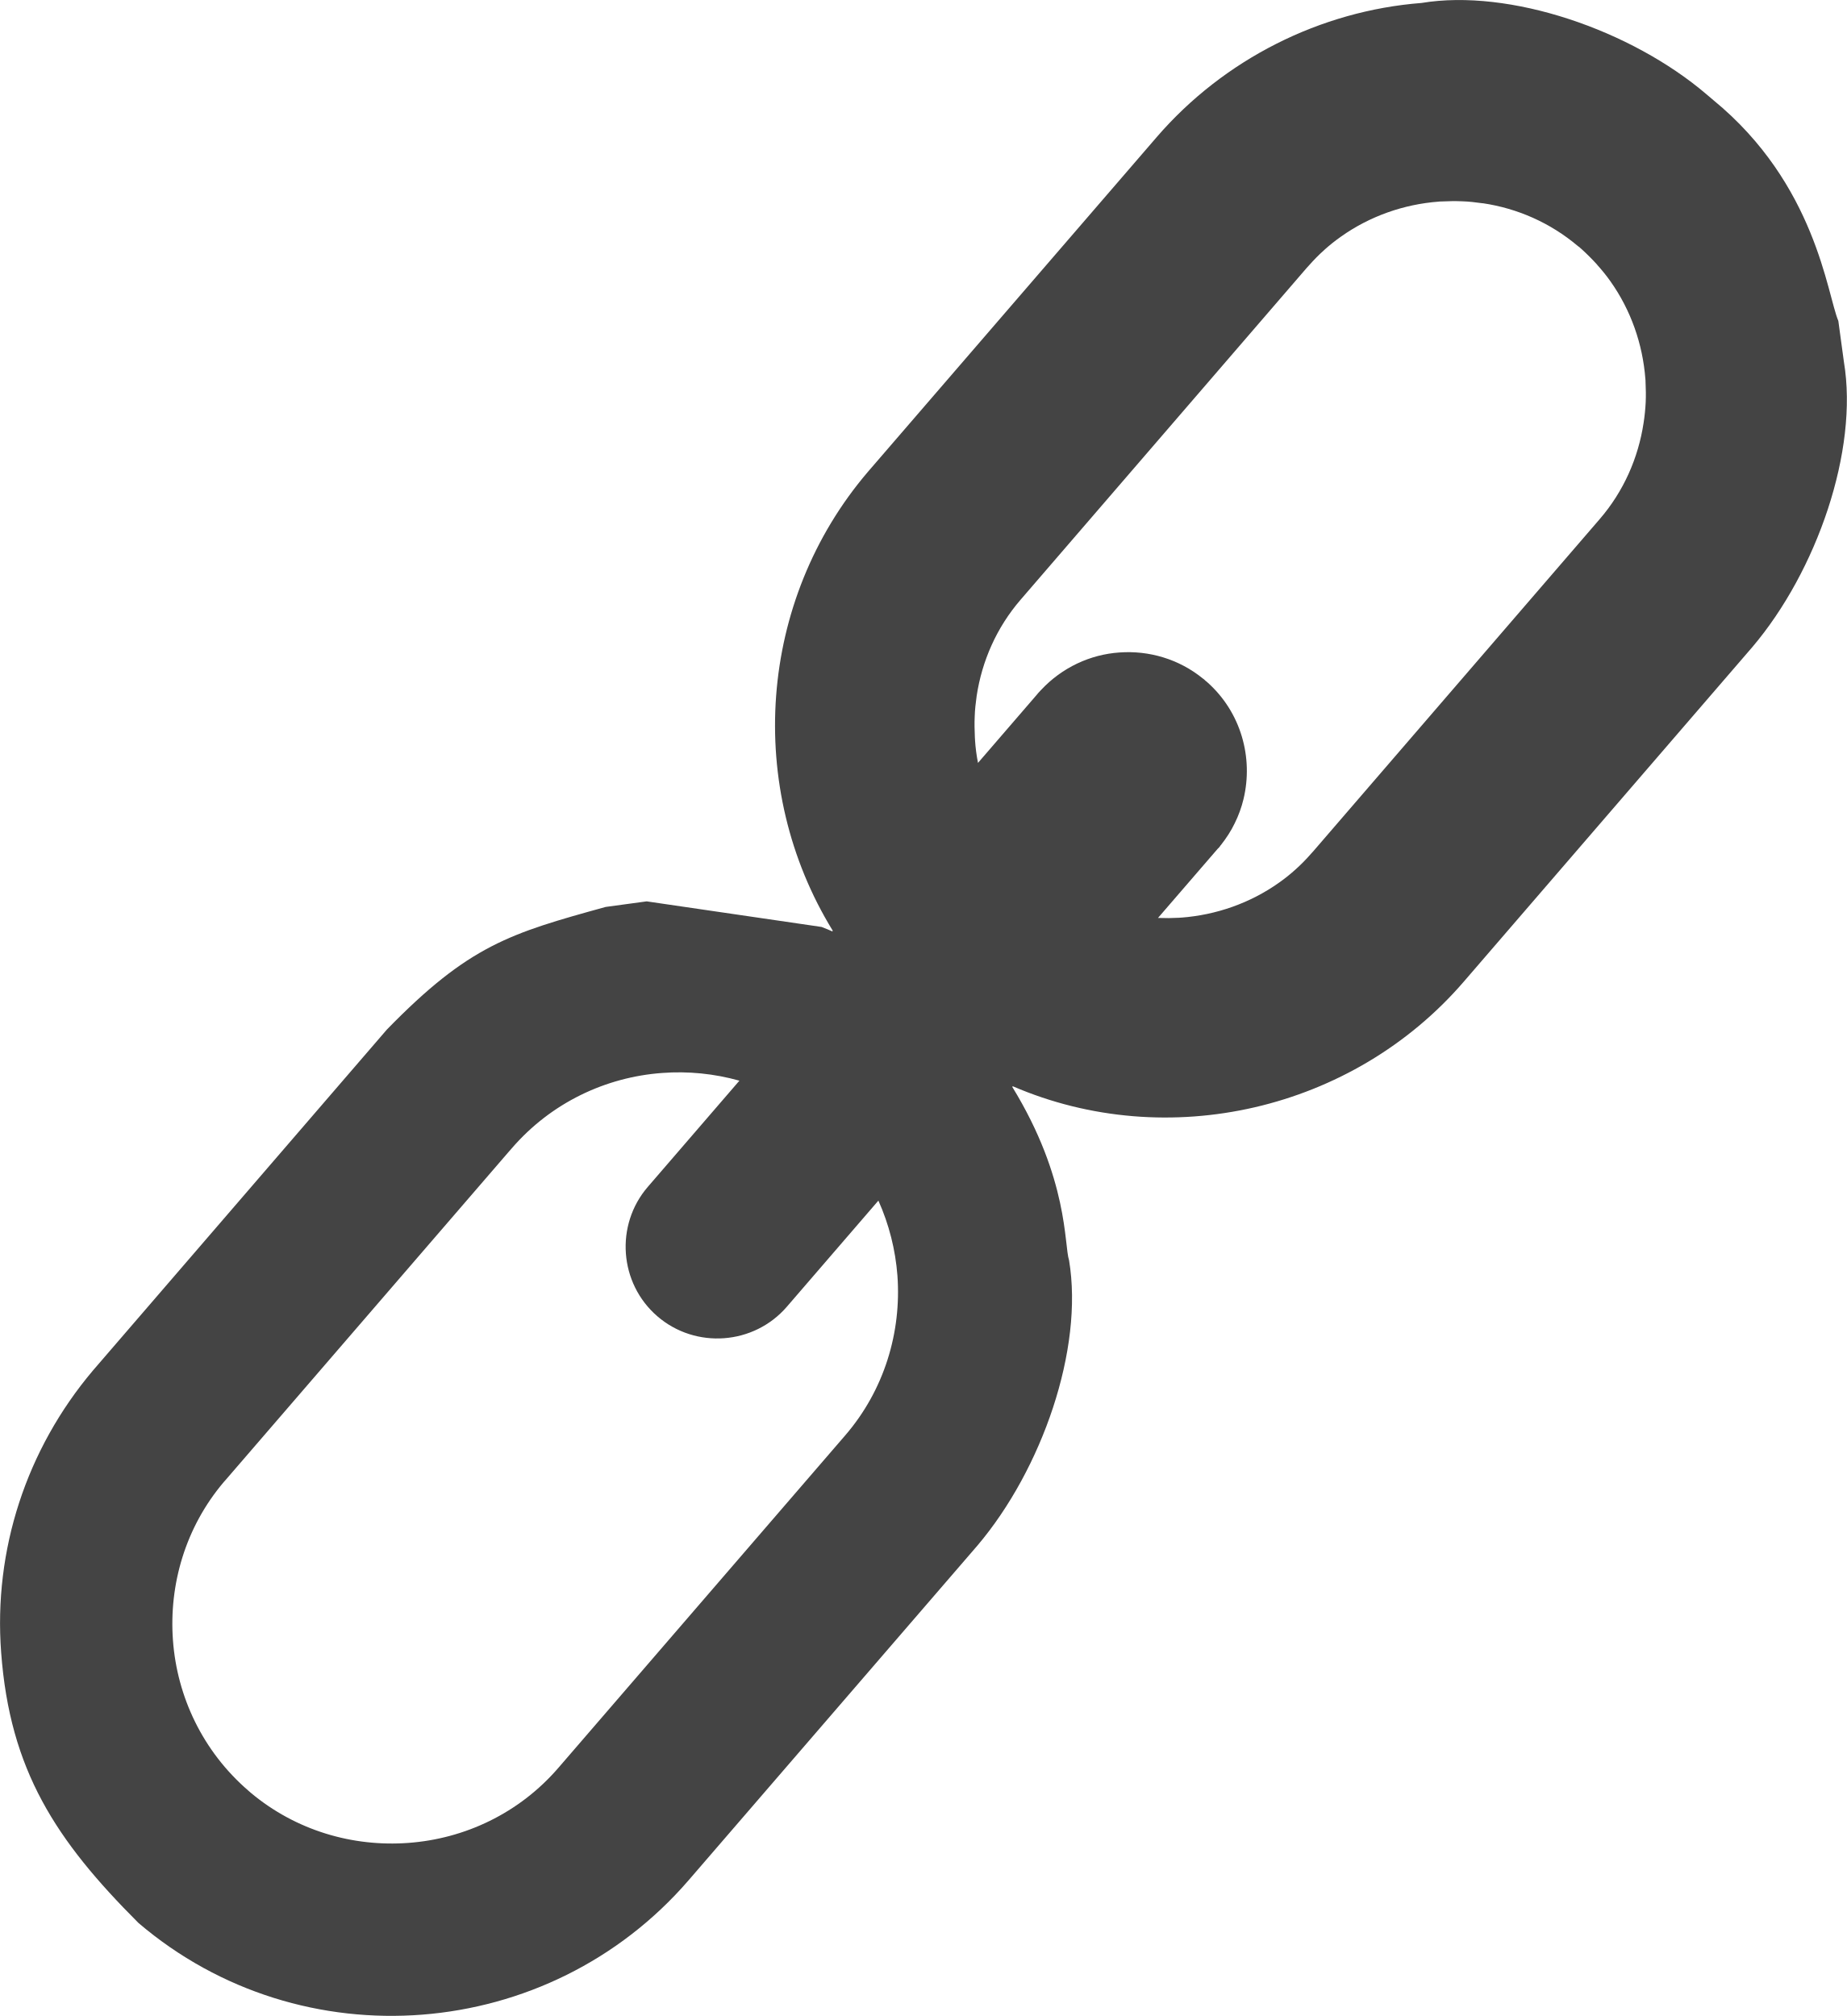
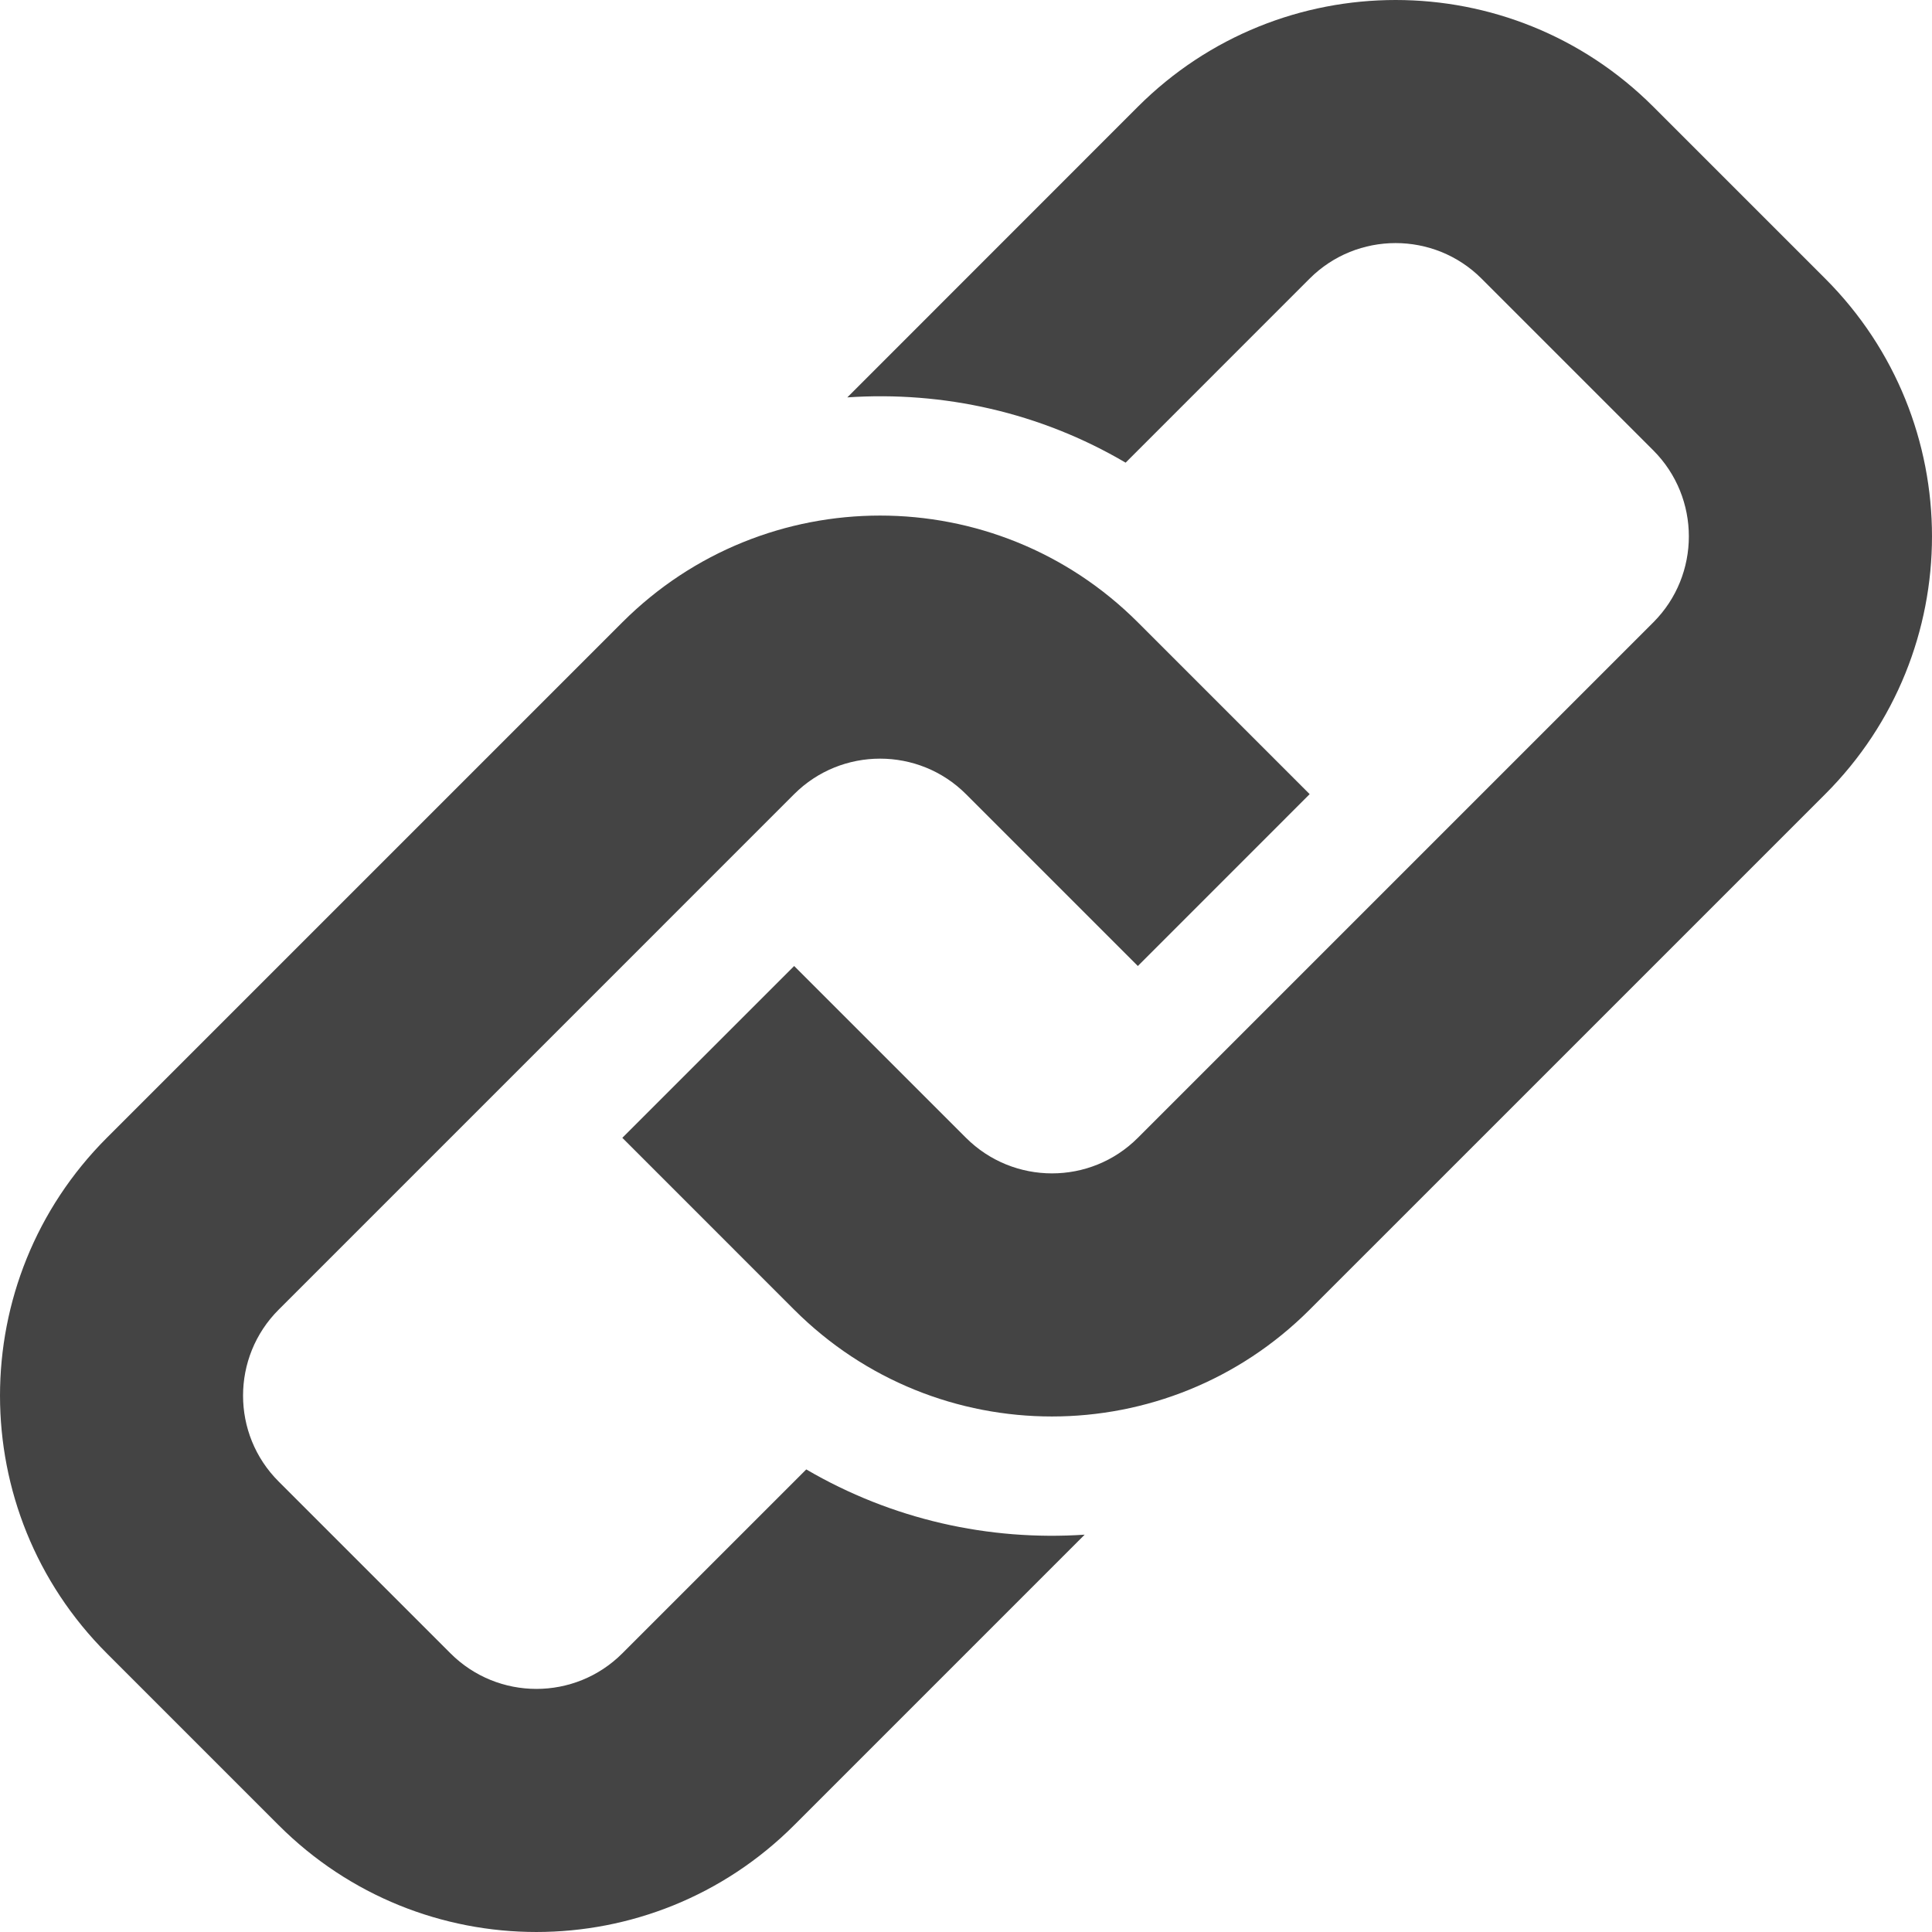
- <svg xmlns="http://www.w3.org/2000/svg" version="1.1" id="Layer_1" x="0px" y="0px" viewBox="0 0 112.55 122.88" fill="#444444" style="enable-background:new 0 0 112.55 122.88" xml:space="preserve">
-   <style type="text/css">.st0{fill-rule:evenodd;clip-rule:evenodd;}</style>
+ <svg xmlns="http://www.w3.org/2000/svg" version="1.1" id="Capa_1" x="0px" y="0px" width="482.136px" height="482.135px" viewBox="0 0 482.136 482.135" style="enable-background:new 0 0 482.136 482.135;" xml:space="preserve" fill="#444">
  <g>
-     <path class="st0" d="M104.41,6.1c6.26,5.13,6.93,11.83,7.62,13.46l0.34,2.5c0.9,5.39-1.65,12.75-5.58,17.38L89.2,59.84 c-6.76,7.84-18.04,10.44-27.48,6.37l-0.03,0.04c3.45,5.63,3.15,9.64,3.46,10.57c0.9,5.41-1.65,12.74-5.58,17.38L41.97,114.6 c-8.53,9.89-23.58,11.1-33.53,2.61c-5.04-5.04-7.84-9.31-8.37-16.49c-0.47-6.24,1.53-12.37,5.59-17.18l17.92-20.79 c5.01-5.14,7.5-5.86,13.33-7.47l2.5-0.34l10.66,1.56c0.22,0.08,0.44,0.18,0.65,0.27l0.03-0.04c-5.35-8.71-4.57-20.11,2.14-27.97 L70.48,8.37c4.11-4.77,9.99-7.71,16.15-8.19c5.37-0.89,12.77,1.64,17.38,5.58L104.41,6.1L104.41,6.1z M74.23,51.71l-3.66,4.24 l0.64,0.01l0.02,0l0.6-0.02l0.01,0l0.14-0.01l0.02,0c2.11-0.16,4.19-0.88,5.96-2.14c0.34-0.24,0.68-0.51,1.02-0.82l0,0l0,0 c0.3-0.27,0.62-0.59,0.93-0.95l0,0l0.12-0.13l17.45-20.24c1.47-1.7,2.36-3.75,2.68-5.86c0.07-0.44,0.11-0.87,0.13-1.26 c0.02-0.41,0.01-0.85-0.01-1.28l0-0.05l-0.01-0.11c-0.16-2.11-0.88-4.19-2.14-5.96c-0.24-0.34-0.51-0.67-0.78-0.97l-0.03-0.04 c-0.29-0.32-0.61-0.64-0.94-0.94l0,0l-0.06-0.05l-0.05-0.05L96.16,15c-1.69-1.43-3.7-2.3-5.78-2.61l-0.03,0 c-0.43-0.06-0.85-0.11-1.24-0.12c-0.41-0.02-0.84-0.01-1.27,0.01l-0.07,0l-0.1,0.01c-2.11,0.16-4.19,0.88-5.96,2.14 c-0.34,0.24-0.68,0.51-0.98,0.78l-0.03,0.03c-0.33,0.29-0.64,0.61-0.94,0.95l0,0l-0.12,0.13L62.2,36.55 c-1.47,1.7-2.36,3.75-2.68,5.86h0c-0.06,0.43-0.11,0.86-0.12,1.26c-0.02,0.41-0.01,0.85,0.01,1.28l0.01,0.15l0,0.01v0.02 c0.03,0.46,0.09,0.91,0.18,1.37l3.58-4.15l0.1-0.12l0.13-0.14l0,0l0.02-0.02c1.29-1.39,3.02-2.18,4.79-2.3 c1.78-0.13,3.62,0.39,5.1,1.6l0,0l0.02,0.01l0.09,0.08l0.02,0.02l0.02,0.02l0.01,0.01l0.02,0.01l0.07,0.06l0,0l0,0 c2.06,1.83,2.82,4.6,2.21,7.13c-0.12,0.5-0.3,1-0.54,1.48c-0.22,0.46-0.51,0.9-0.83,1.31l-0.02,0.02l-0.03,0.04l0,0l-0.01,0.02 l-0.1,0.12l0,0L74.23,51.71L74.23,51.71z M40.06,80.23L40.06,80.23c2.33,2.01,5.88,1.75,7.89-0.58l5.58-6.47 c0.65,1.45,1.04,3,1.16,4.57c0.25,3.44-0.79,6.97-3.19,9.75l-17.46,20.24c-2.4,2.79-5.73,4.34-9.16,4.59 c-3.38,0.25-6.84-0.75-9.59-3.05l-0.16-0.14c-2.78-2.4-4.34-5.73-4.59-9.16c-0.25-3.4,0.76-6.89,3.1-9.65l0.09-0.1l17.25-20l0,0 l0,0l0.21-0.24c2.4-2.78,5.73-4.34,9.16-4.59c1.58-0.12,3.18,0.04,4.71,0.47l-5.58,6.47C37.47,74.67,37.73,78.22,40.06,80.23 L40.06,80.23z" />
+     <path d="M455.482,198.184L326.829,326.832c-35.535,35.54-93.108,35.54-128.646,0l-42.881-42.886l42.881-42.876l42.884,42.876   c11.845,11.822,31.064,11.846,42.886,0l128.644-128.643c11.816-11.831,11.816-31.066,0-42.9l-42.881-42.881   c-11.822-11.814-31.064-11.814-42.887,0l-45.928,45.936c-21.292-12.531-45.491-17.905-69.449-16.291l72.501-72.526   c35.535-35.521,93.136-35.521,128.644,0l42.886,42.881C491.018,105.045,491.018,162.663,455.482,198.184z M201.206,366.698   l-45.903,45.9c-11.845,11.846-31.064,11.817-42.881,0l-42.884-42.881c-11.845-11.821-11.845-31.041,0-42.886l128.646-128.648   c11.819-11.814,31.069-11.814,42.884,0l42.886,42.886l42.876-42.886l-42.876-42.881c-35.54-35.521-93.113-35.521-128.65,0   L26.655,283.946c-35.538,35.545-35.538,93.146,0,128.652l42.883,42.882c35.51,35.54,93.11,35.54,128.646,0l72.496-72.499   C246.724,384.578,222.588,379.197,201.206,366.698z" />
  </g>
</svg>
